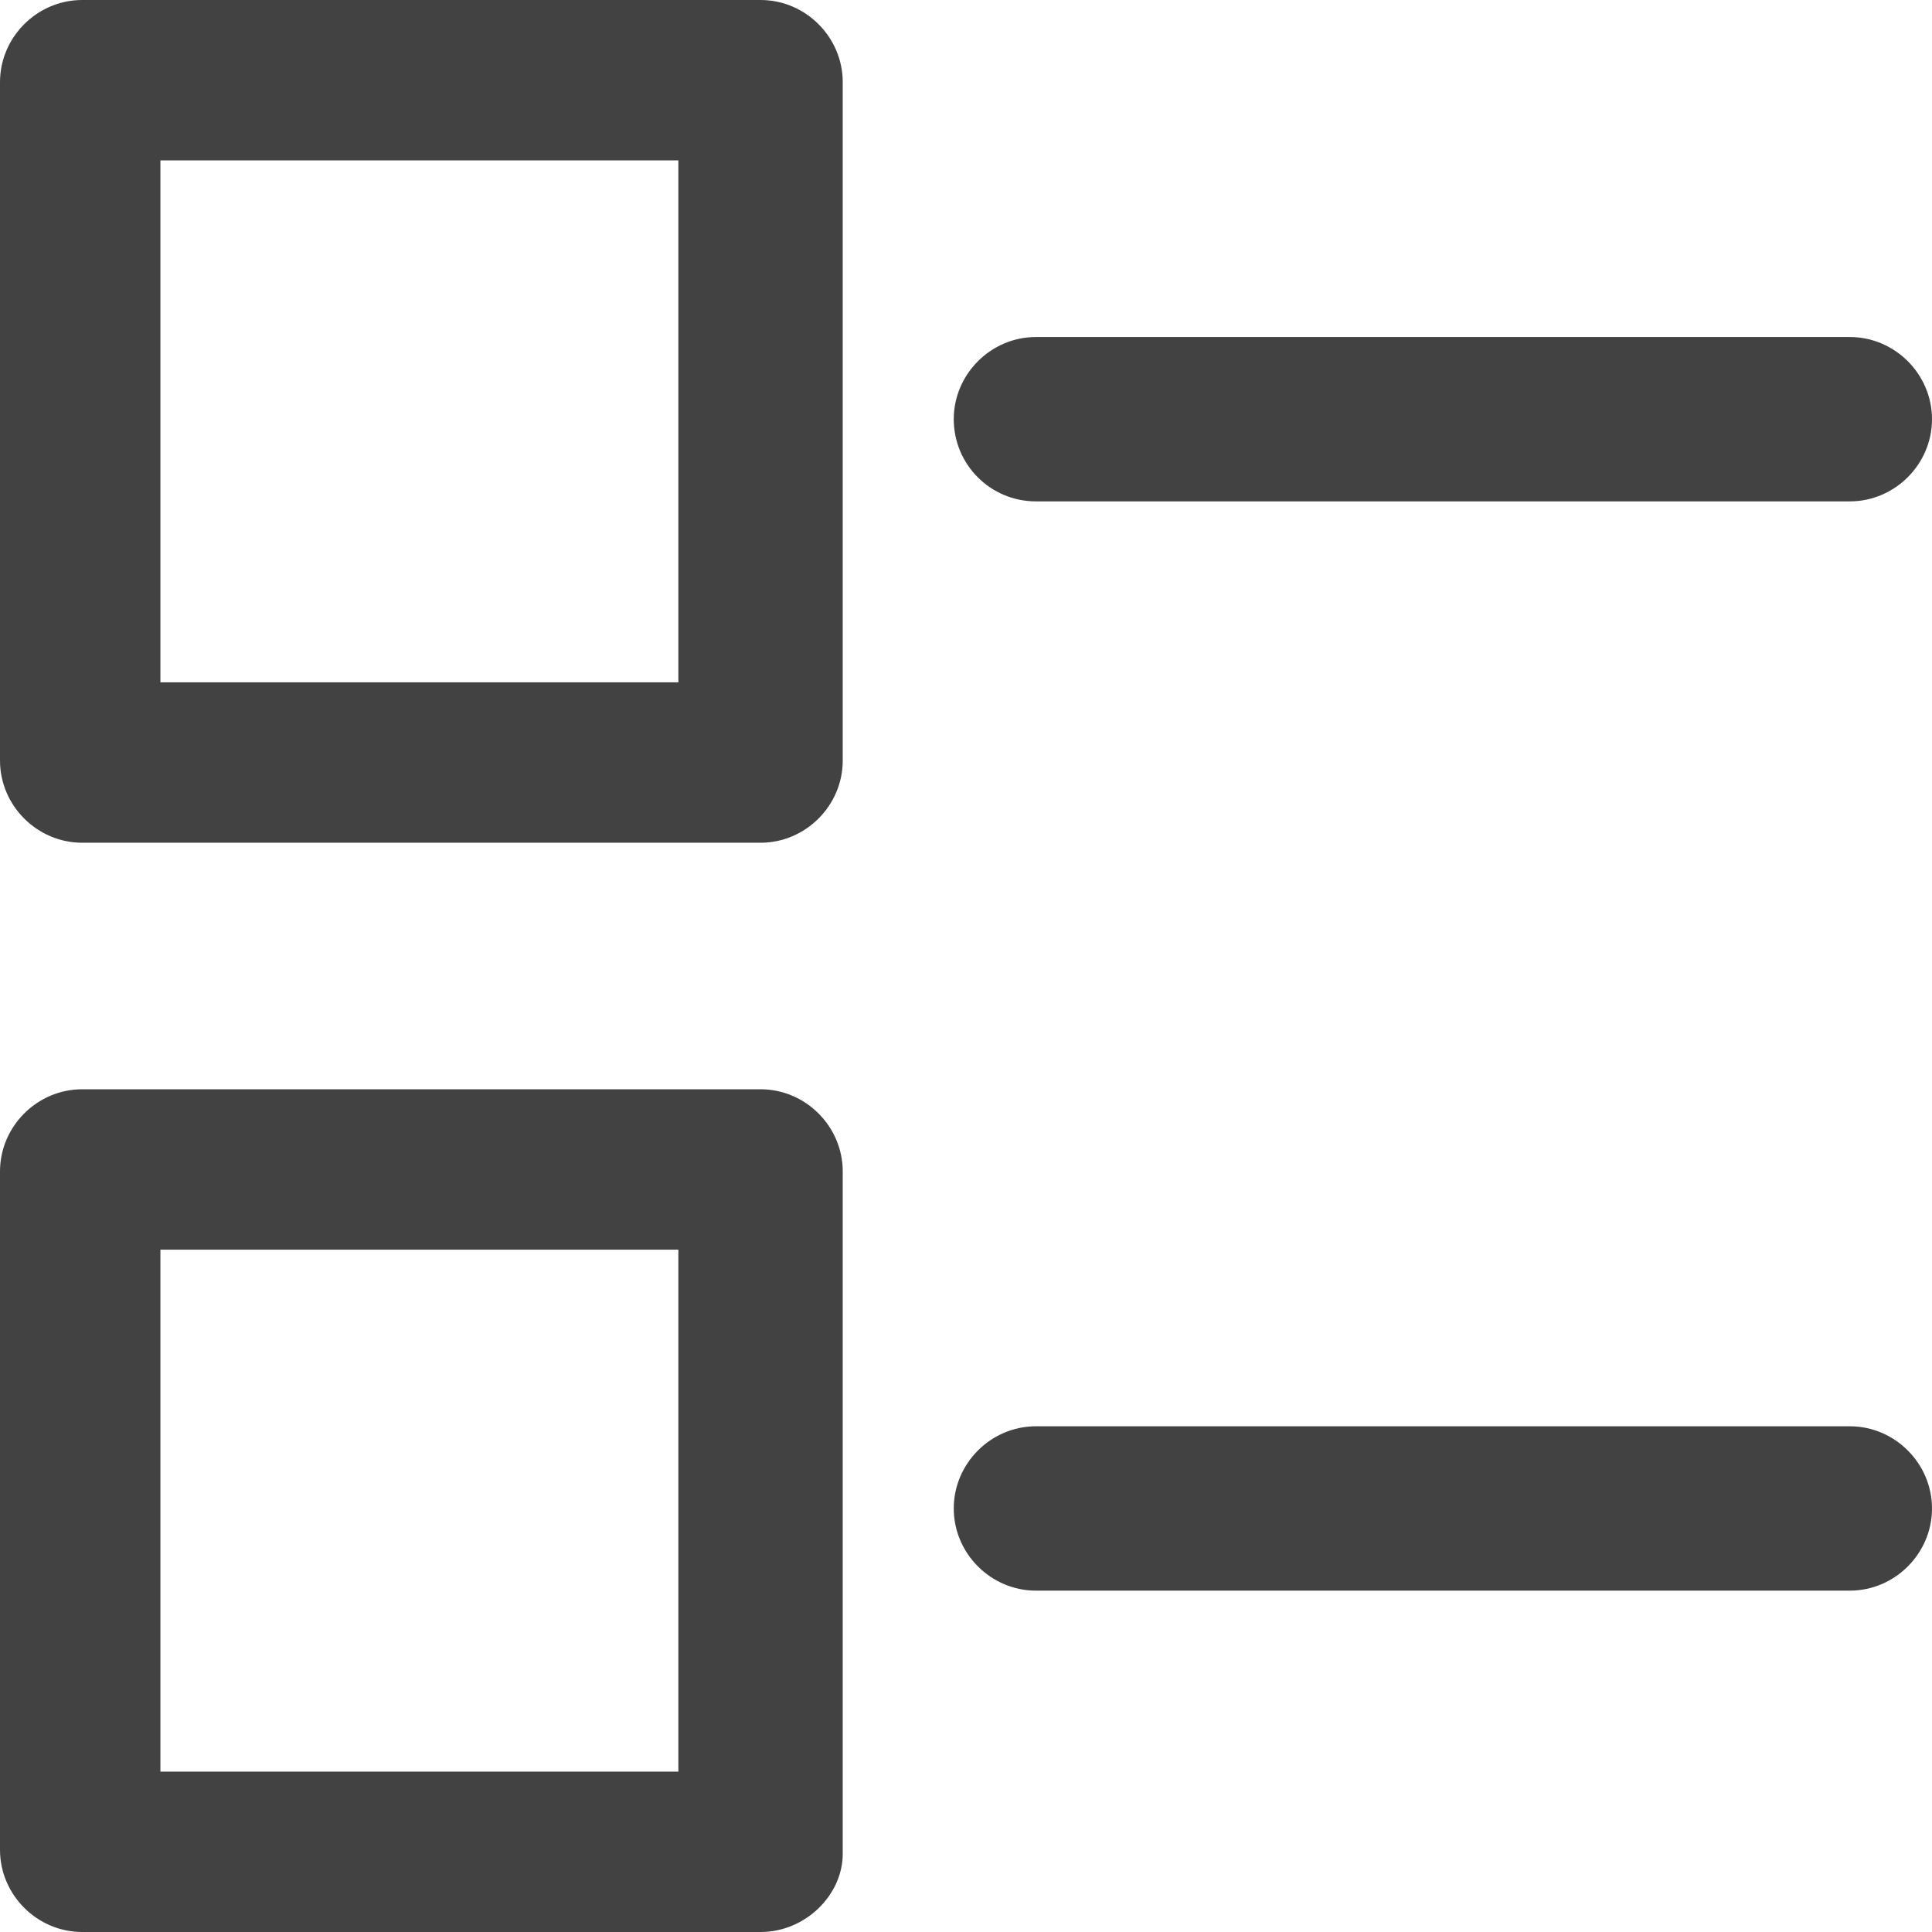
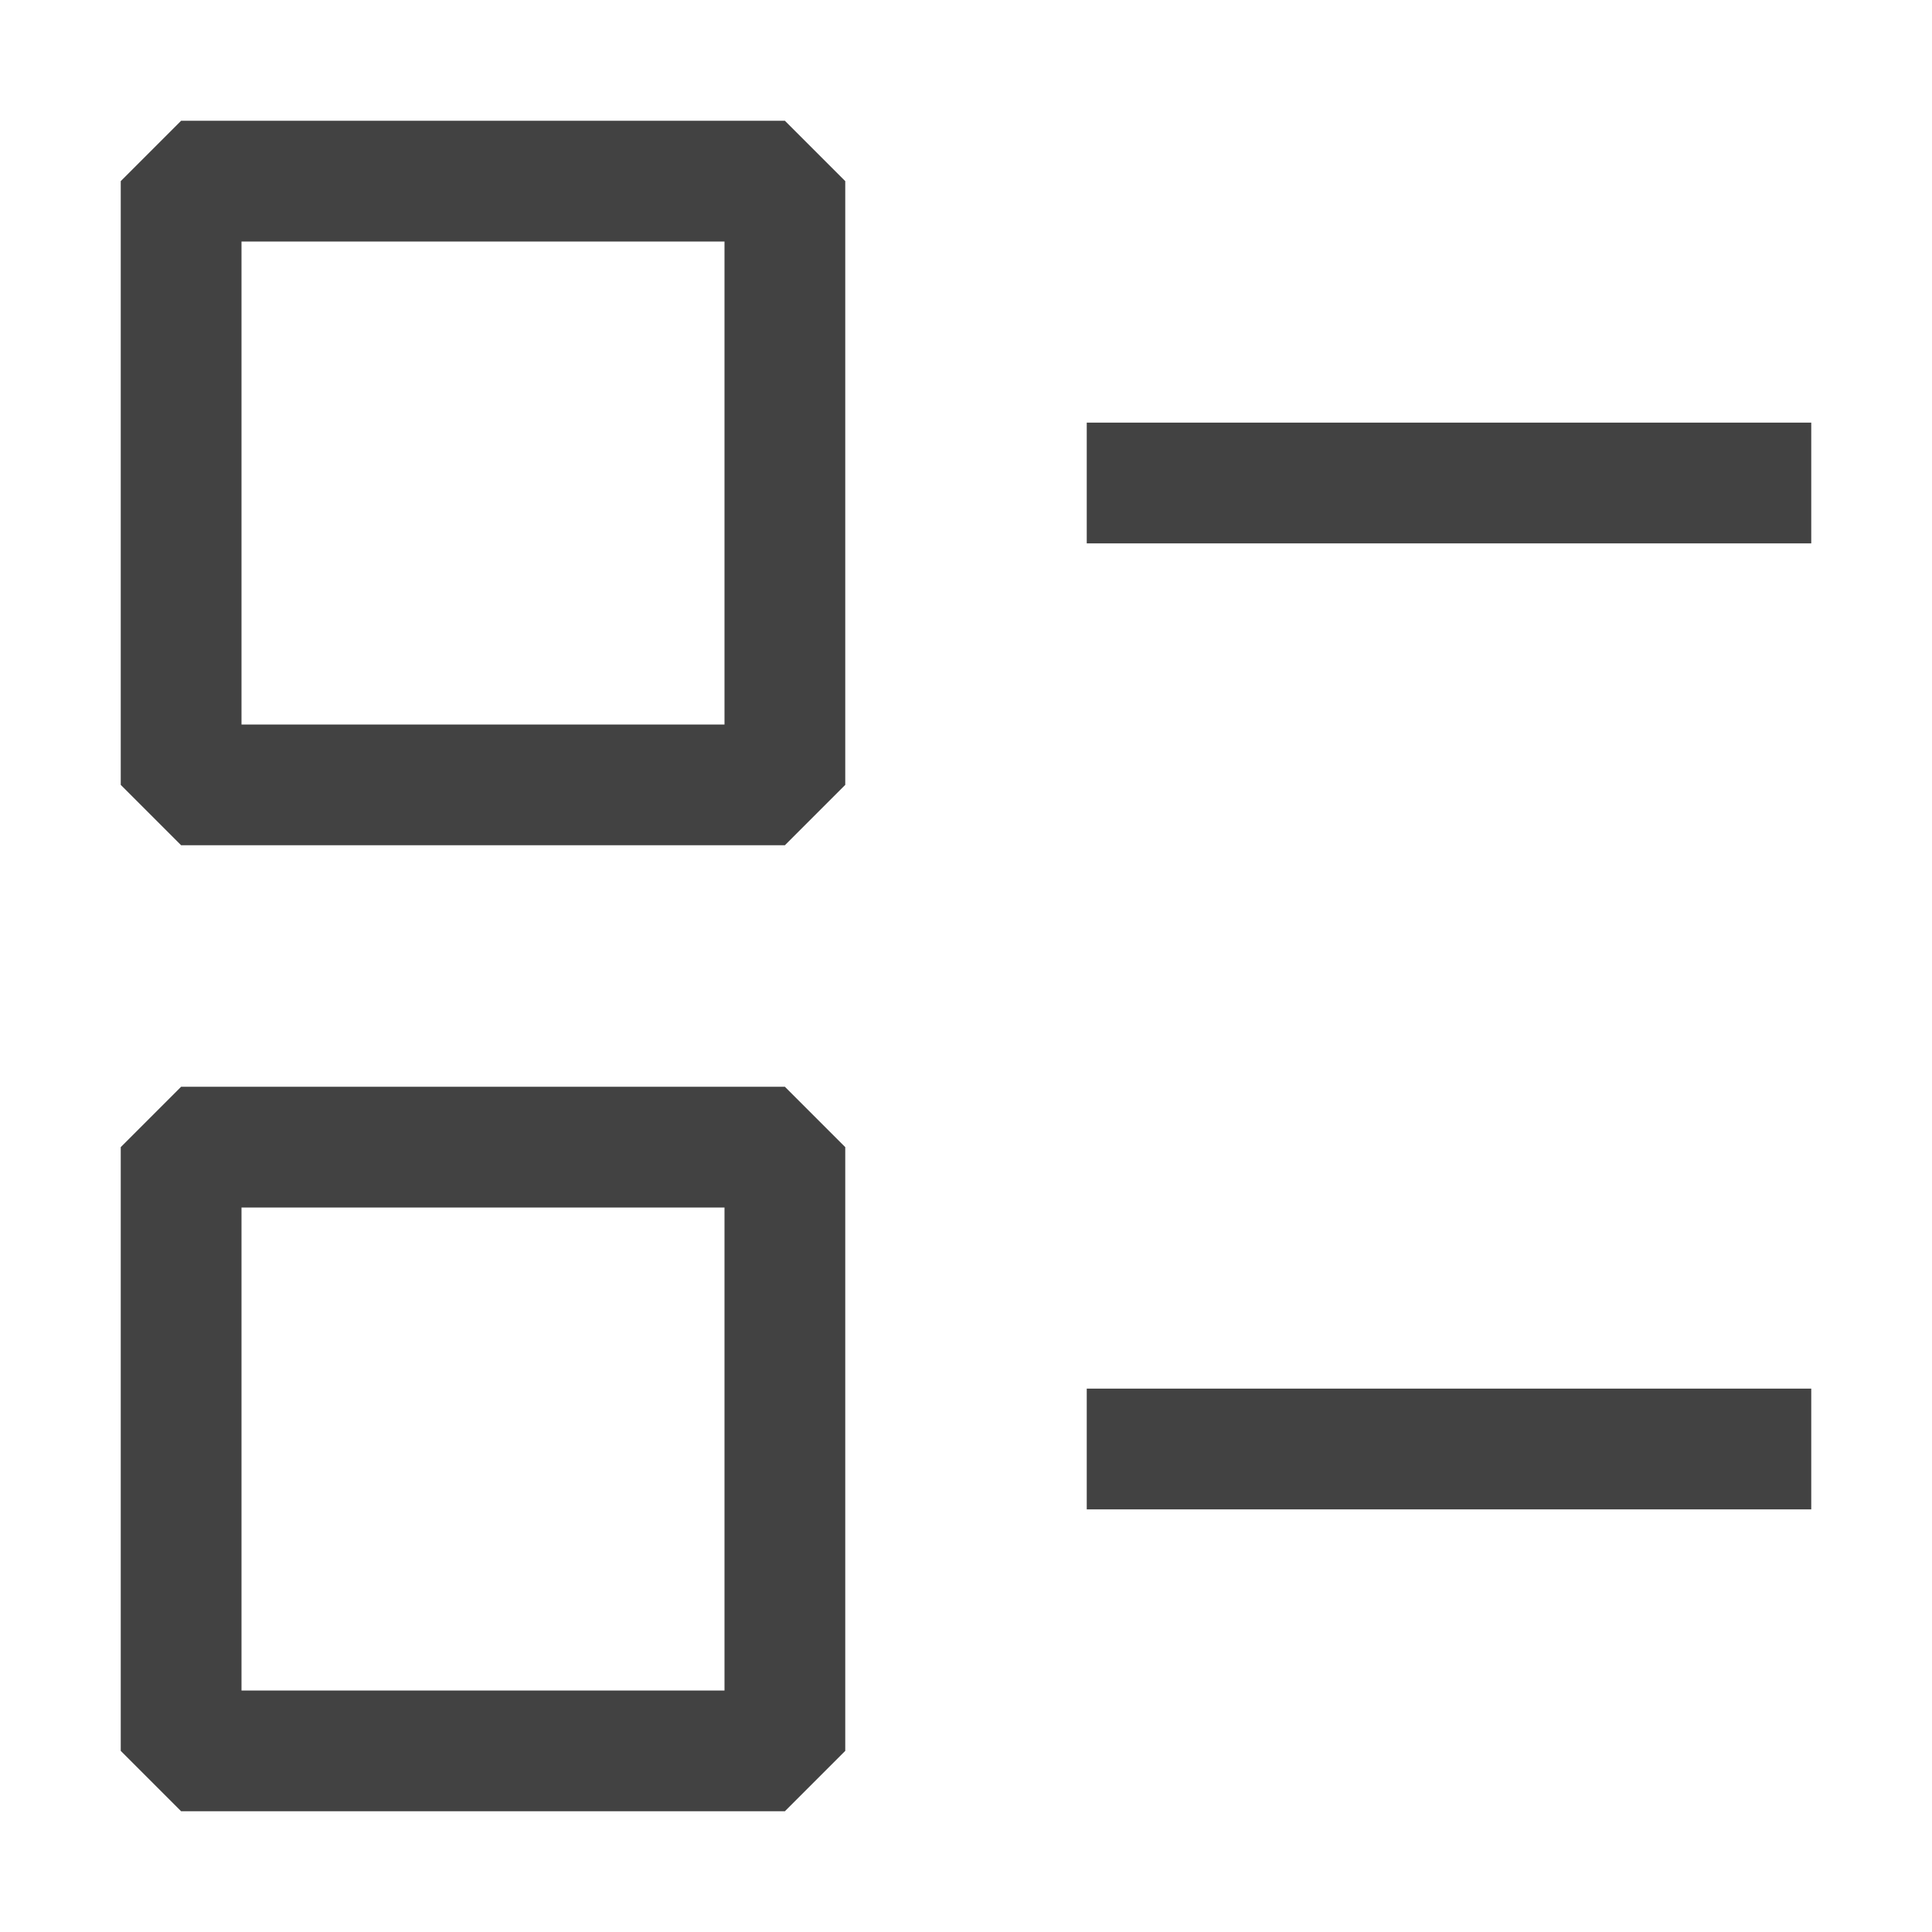
- <svg xmlns="http://www.w3.org/2000/svg" version="1.1" id="Capa_1" x="0px" y="0px" viewBox="0 0 489 489" style="enable-background:new 0 0 489 489;" xml:space="preserve" width="512px" height="512px">
-   <g>
-     <g>
-       <path d="M192.5,0H20.8C9.4,0,0,9.4,0,20.8v171.7c0,11.4,9.4,20.8,20.8,20.8h171.7c11.4,0,20.8-9.4,20.8-20.8V20.8    C213.3,9.4,203.9,0,192.5,0z M171.7,172.7H40.6V40.6h131.1L171.7,172.7L171.7,172.7z" fill="#424242" />
-       <path d="M192.5,275.7H20.8C9.4,275.7,0,285.1,0,296.5v171.7C0,479.6,9.4,489,20.8,489h171.7c11.4,0,20.8-9.4,20.8-19.8V296.5    C213.3,285.1,203.9,275.7,192.5,275.7z M171.7,448.4H40.6V316.3h131.1L171.7,448.4L171.7,448.4z" fill="#424242" />
-       <path d="M262.2,126.9h206c11.4,0,20.8-9.4,20.8-20.8s-9.4-20.8-20.8-20.8h-206c-11.4,0-20.8,9.4-20.8,20.8    C241.4,117.6,250.7,126.9,262.2,126.9z" fill="#424242" />
-       <path d="M468.2,361h-206c-11.4,0-20.8,9.4-20.8,20.8s9.4,20.8,20.8,20.8h206c11.4,0,20.8-9.4,20.8-20.8S479.6,361,468.2,361z" fill="#424242" />
-     </g>
-   </g>
+ <svg xmlns="http://www.w3.org/2000/svg" width="16" height="16" viewBox="0 0 16 16" fill="none">
+   <path d="M9 12H15M9 4H15M1.5 9.5V14.5H6.5V9.5H1.5ZM1.5 1.5V6.5H6.5V1.5H1.5Z" stroke="#424242" stroke-linejoin="bevel" />
</svg>
